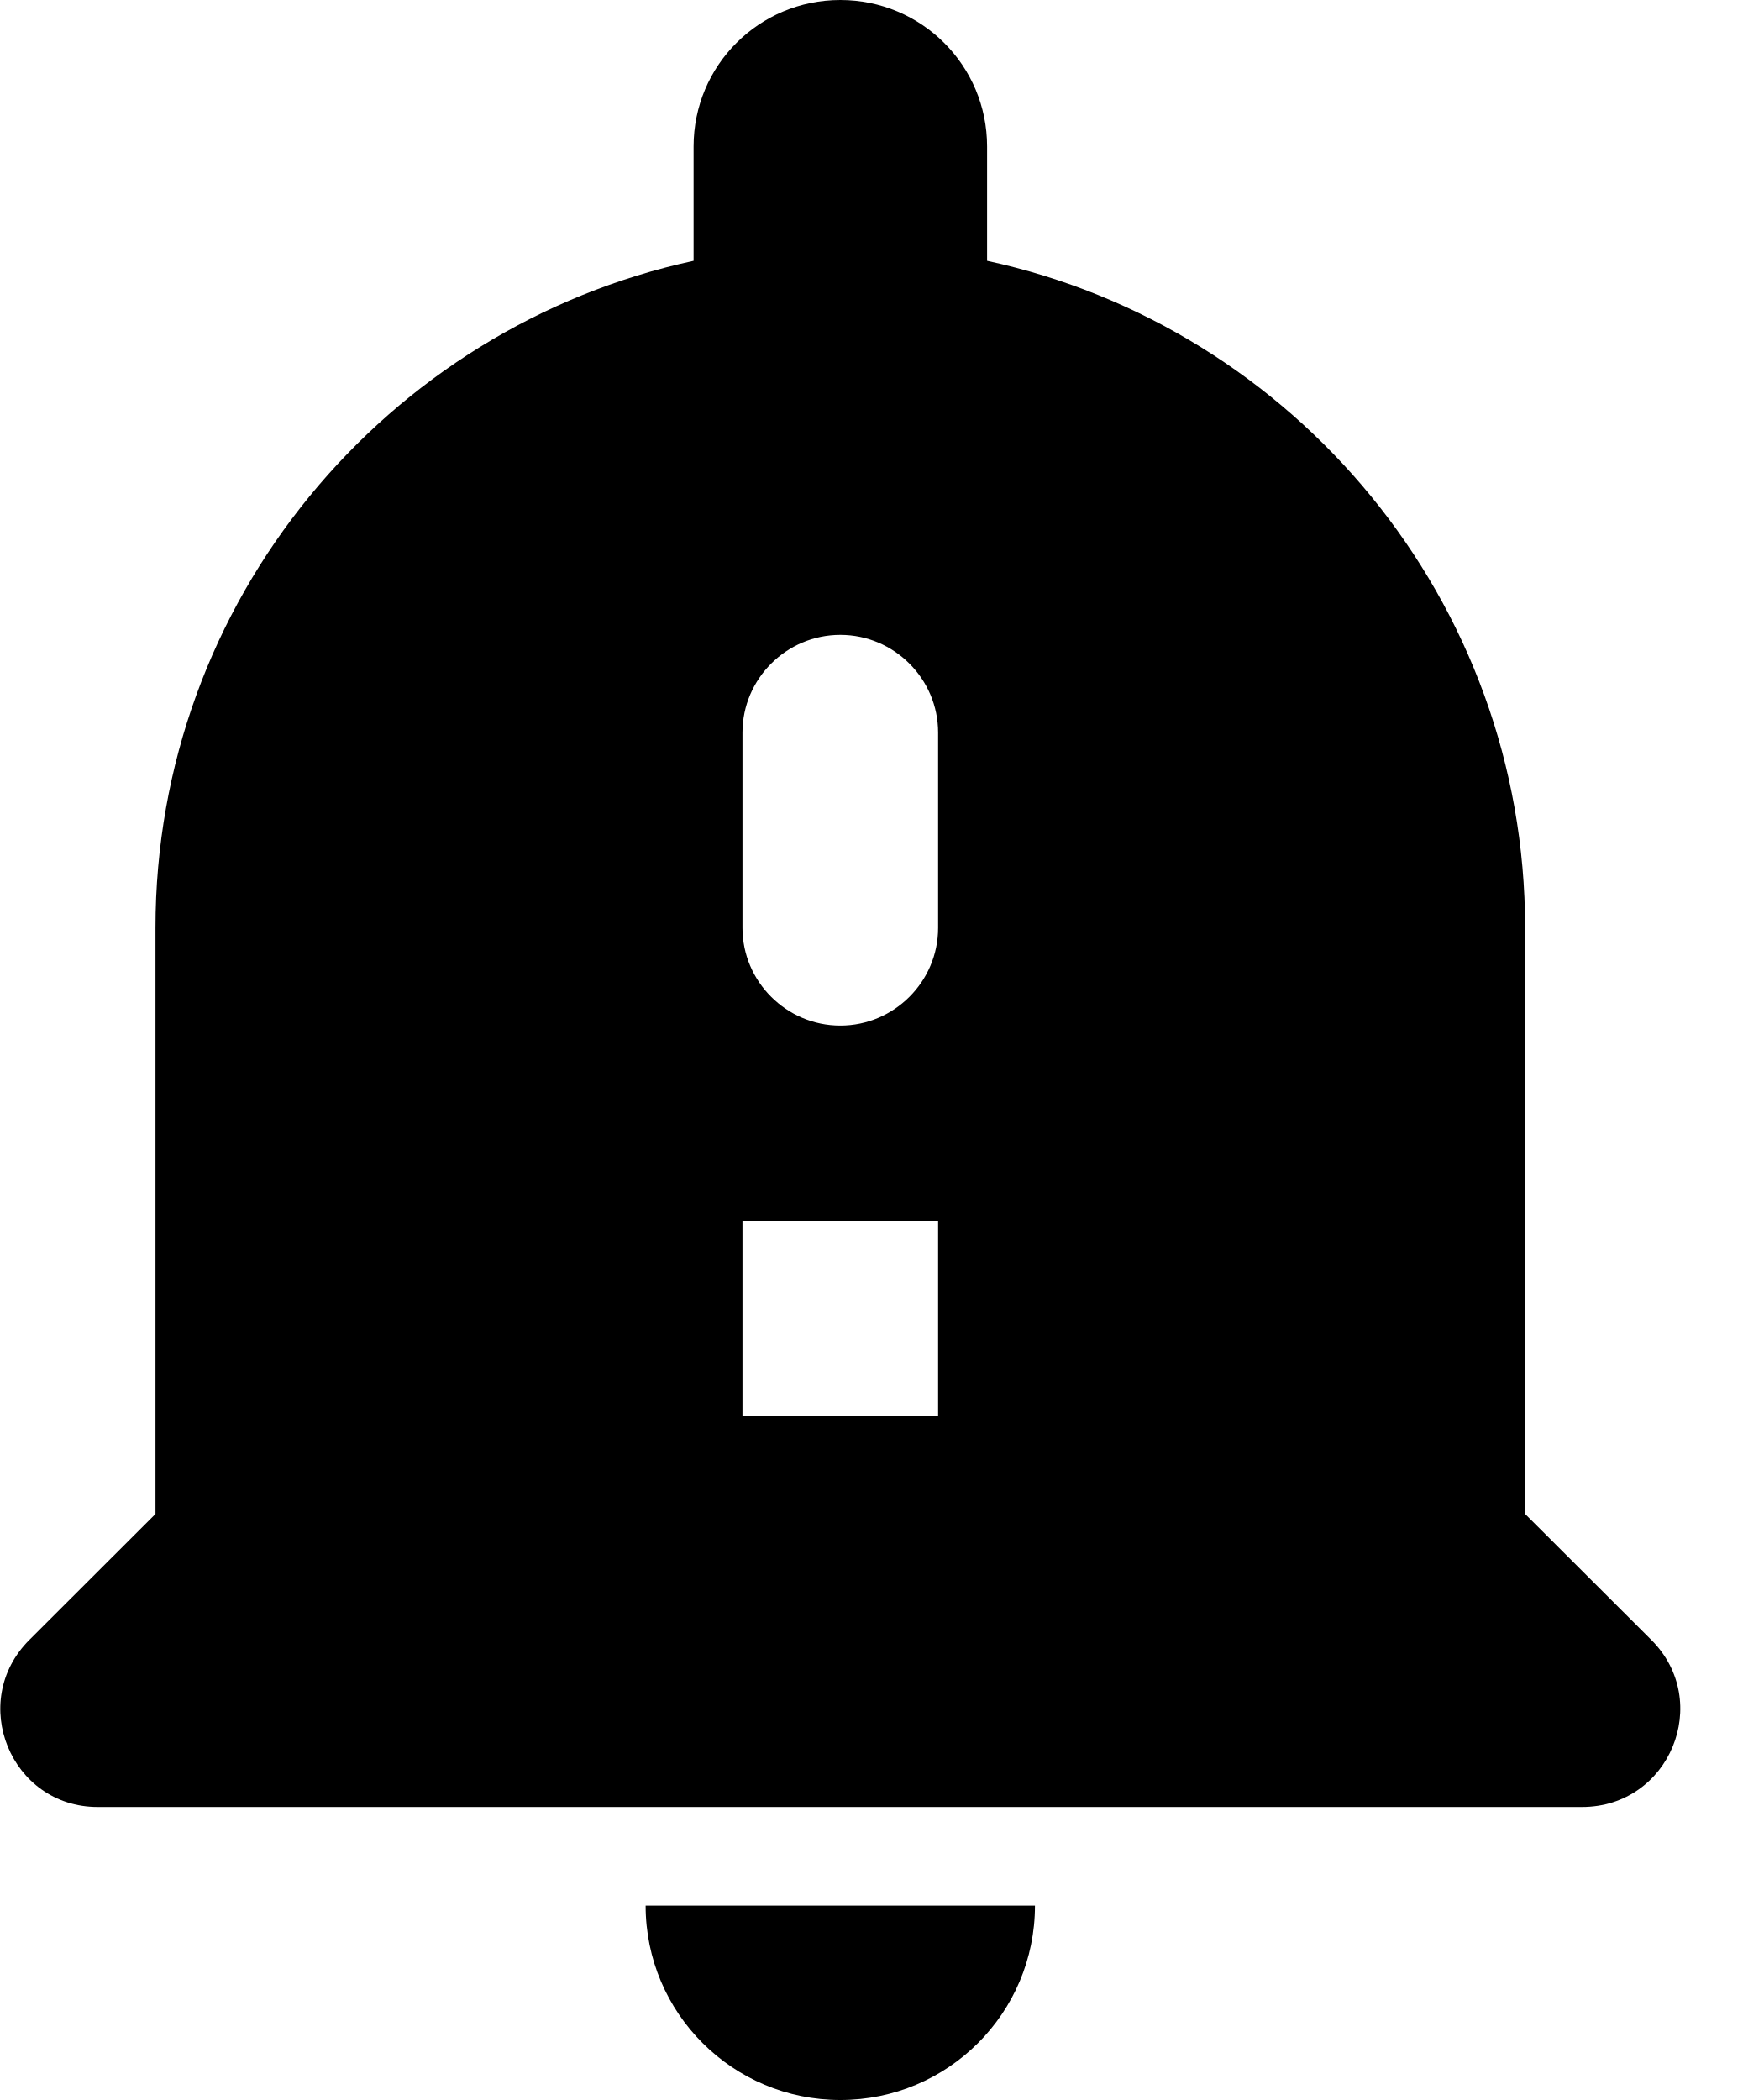
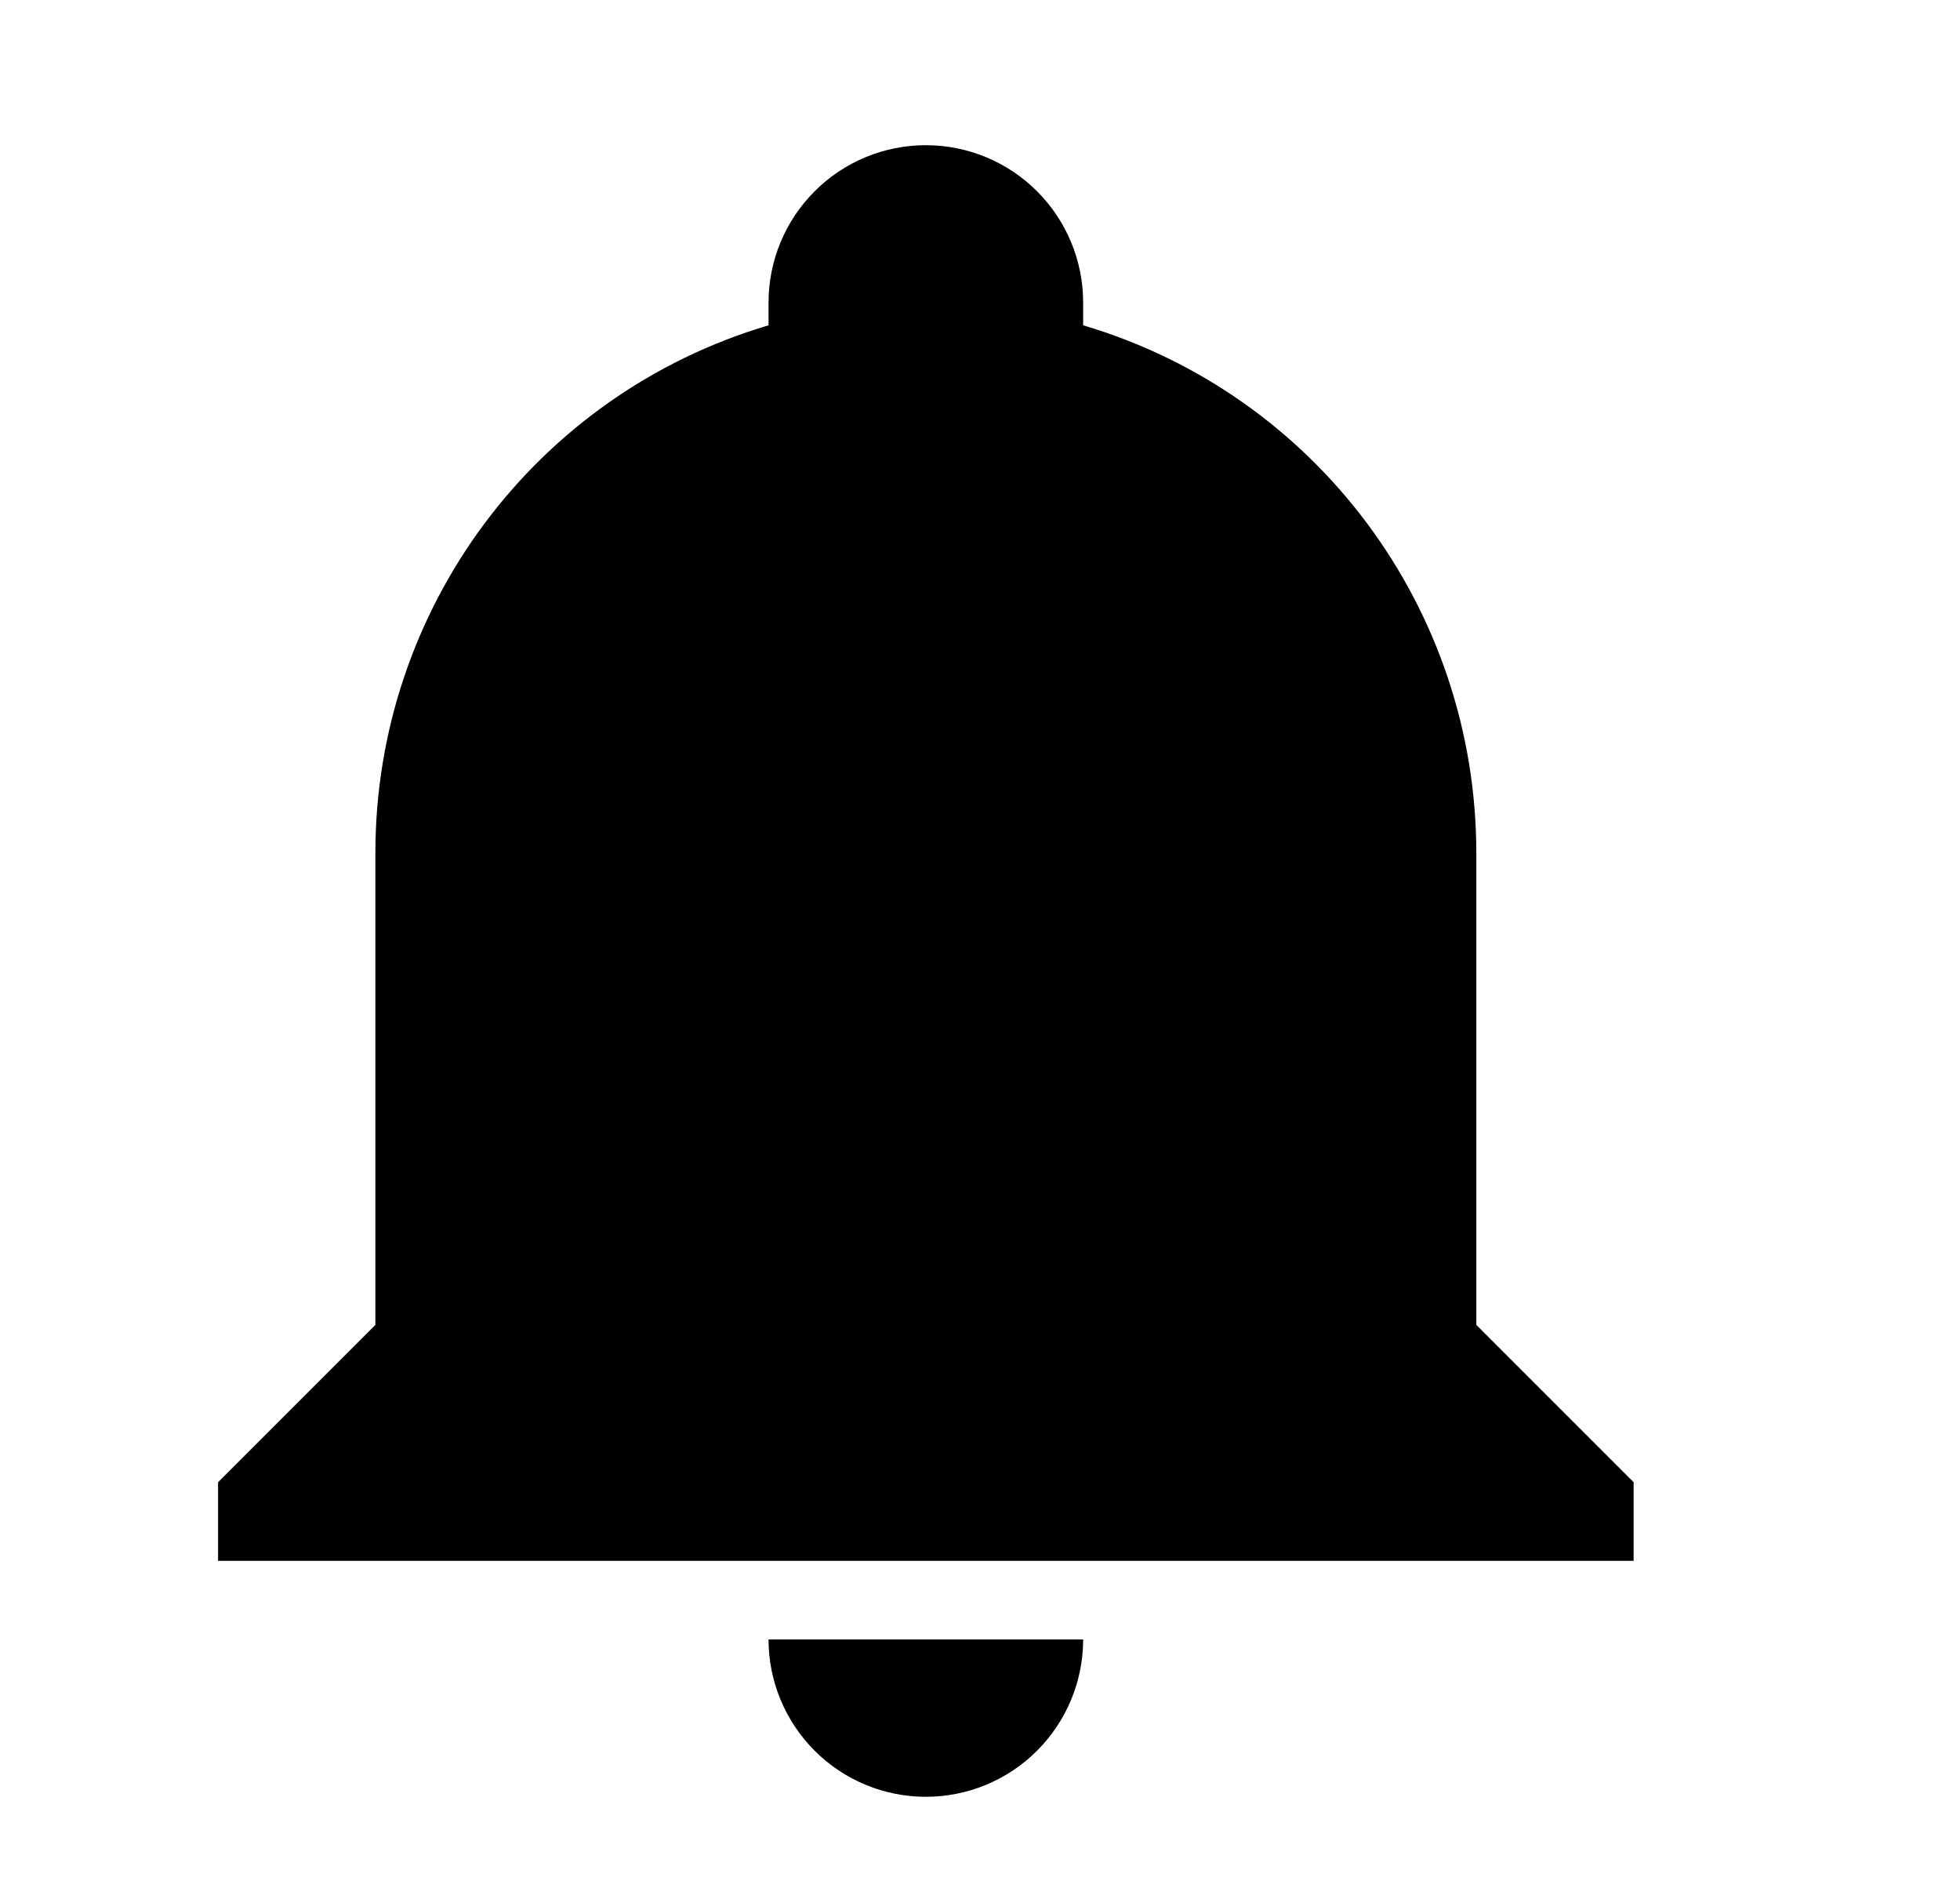
- <svg xmlns="http://www.w3.org/2000/svg" width="21" height="25" viewBox="0 0 21 25" fill="none">
-   <path d="M10.004 25C11.285 25 12.321 23.965 12.321 22.686H7.686C7.686 23.965 8.723 25 10.004 25ZM19.659 19.523L18.156 18.023V11.046C18.156 7.151 15.408 3.895 11.751 3.105V1.744C11.751 0.779 10.97 0 10.004 0C9.037 0 8.257 0.779 8.257 1.744V3.105C4.6 3.895 1.851 7.151 1.851 11.046V18.023L0.349 19.523C-0.385 20.256 0.127 21.512 1.164 21.512H18.832C19.88 21.512 20.392 20.256 19.659 19.523ZM11.168 16.86H8.839V14.535H11.168V16.86ZM11.168 11.046C11.168 11.686 10.644 12.209 10.004 12.209C9.363 12.209 8.839 11.686 8.839 11.046V8.721C8.839 8.081 9.363 7.558 10.004 7.558C10.644 7.558 11.168 8.081 11.168 8.721V11.046Z" fill="black" />
+ <svg xmlns="http://www.w3.org/2000/svg" width="27" height="26" viewBox="0 0 27 26" fill="none">
+   <path d="M22.504 20.417V21.5H3.004V20.417L5.171 18.25V11.75C5.171 8.392 7.37 5.434 10.587 4.481V4.167C10.587 3.592 10.816 3.041 11.222 2.635C11.628 2.228 12.179 2 12.754 2C13.329 2 13.88 2.228 14.286 2.635C14.692 3.041 14.921 3.592 14.921 4.167V4.481C18.138 5.434 20.337 8.392 20.337 11.75V18.25L22.504 20.417ZM14.921 22.583C14.921 23.158 14.692 23.709 14.286 24.115C13.88 24.522 13.329 24.75 12.754 24.75C12.179 24.75 11.628 24.522 11.222 24.115C10.816 23.709 10.587 23.158 10.587 22.583" fill="black" />
</svg>
